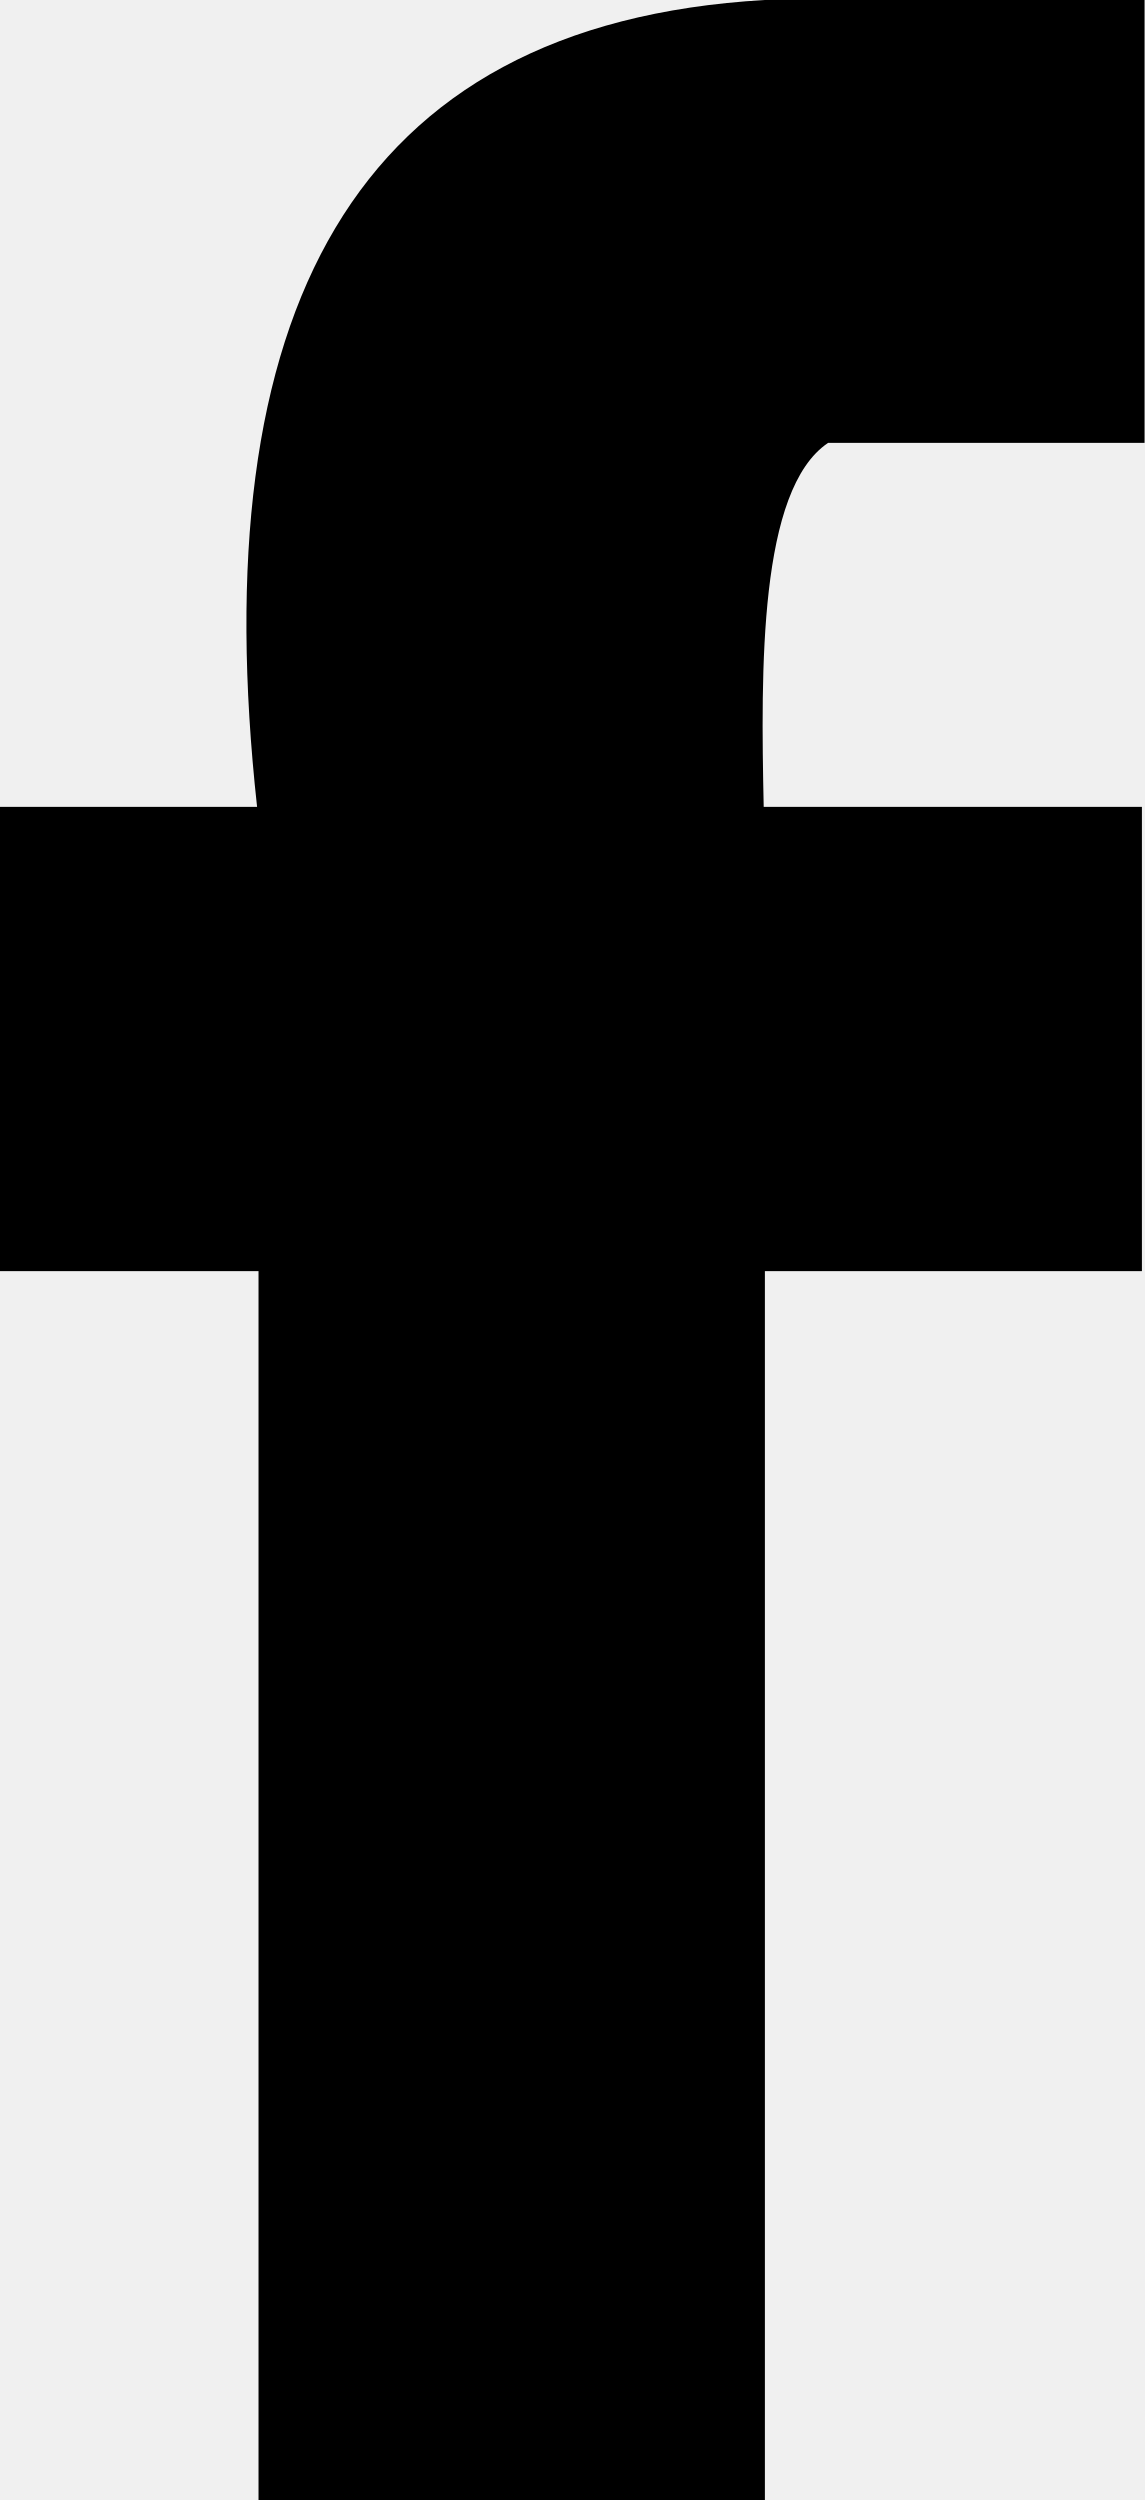
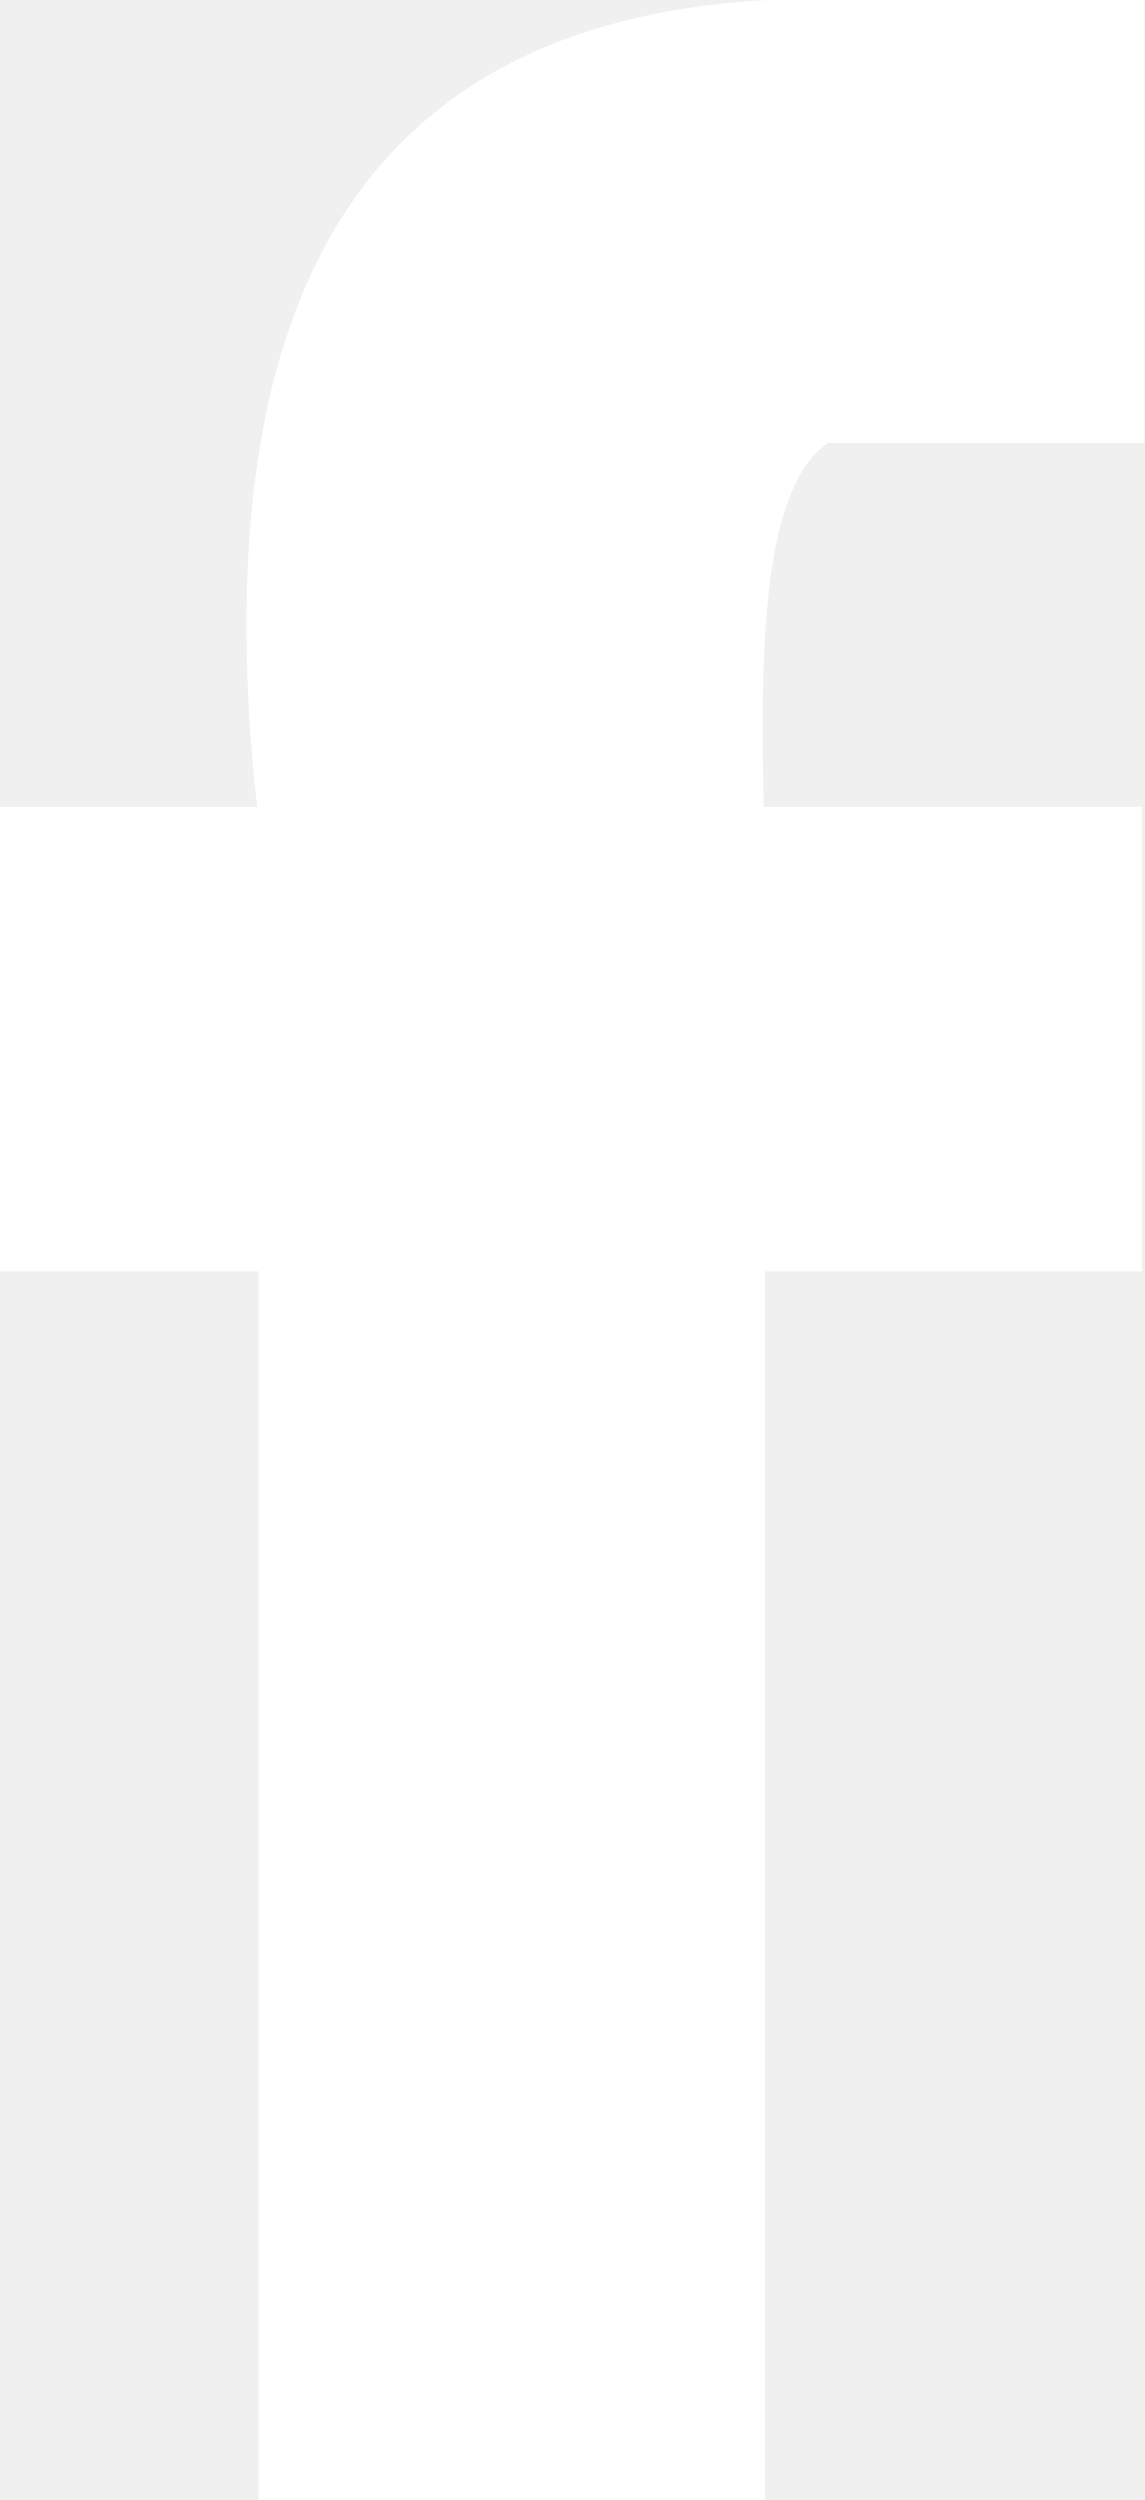
- <svg xmlns="http://www.w3.org/2000/svg" version="1.0" id="Layer_1" x="0px" y="0px" width="8.672px" height="18.944px" viewBox="0 0 8.672 18.944" enable-background="new 0 0 8.672 18.944" xml:space="preserve">
-   <path d="M6.275,3.356c0.799,0,1.599,0,2.398,0c0-1.119,0-2.237,0-3.356c-0.959,0-1.92,0-2.878,0C2.656,0.181,1.54,2.387,1.948,6.114  H0v3.518h1.959c0,3.104,0,6.208,0,9.312c1.279,0,2.559,0,3.837,0c0-3.104,0-6.208,0-9.312h2.857V6.114H5.787  C5.765,5.069,5.75,3.709,6.275,3.356z" />
+ <svg xmlns="http://www.w3.org/2000/svg" version="1.1" id="Layer_1" x="0px" y="0px" width="8.672px" height="18.943px" viewBox="0 0 8.672 18.943" enable-background="new 0 0 8.672 18.943" xml:space="preserve">
+   <path fill="#FFFFFF" d="M6.275,3.356c0.799,0,1.599,0,2.397,0c0-1.119,0-2.236,0-3.355c-0.959,0-1.92,0-2.878,0  C2.656,0.181,1.54,2.387,1.948,6.114H0v3.519h1.959c0,3.104,0,6.208,0,9.312c1.279,0,2.559,0,3.837,0c0-3.104,0-6.208,0-9.312h2.856  V6.114H5.787C5.766,5.069,5.75,3.709,6.275,3.356z" />
</svg>
